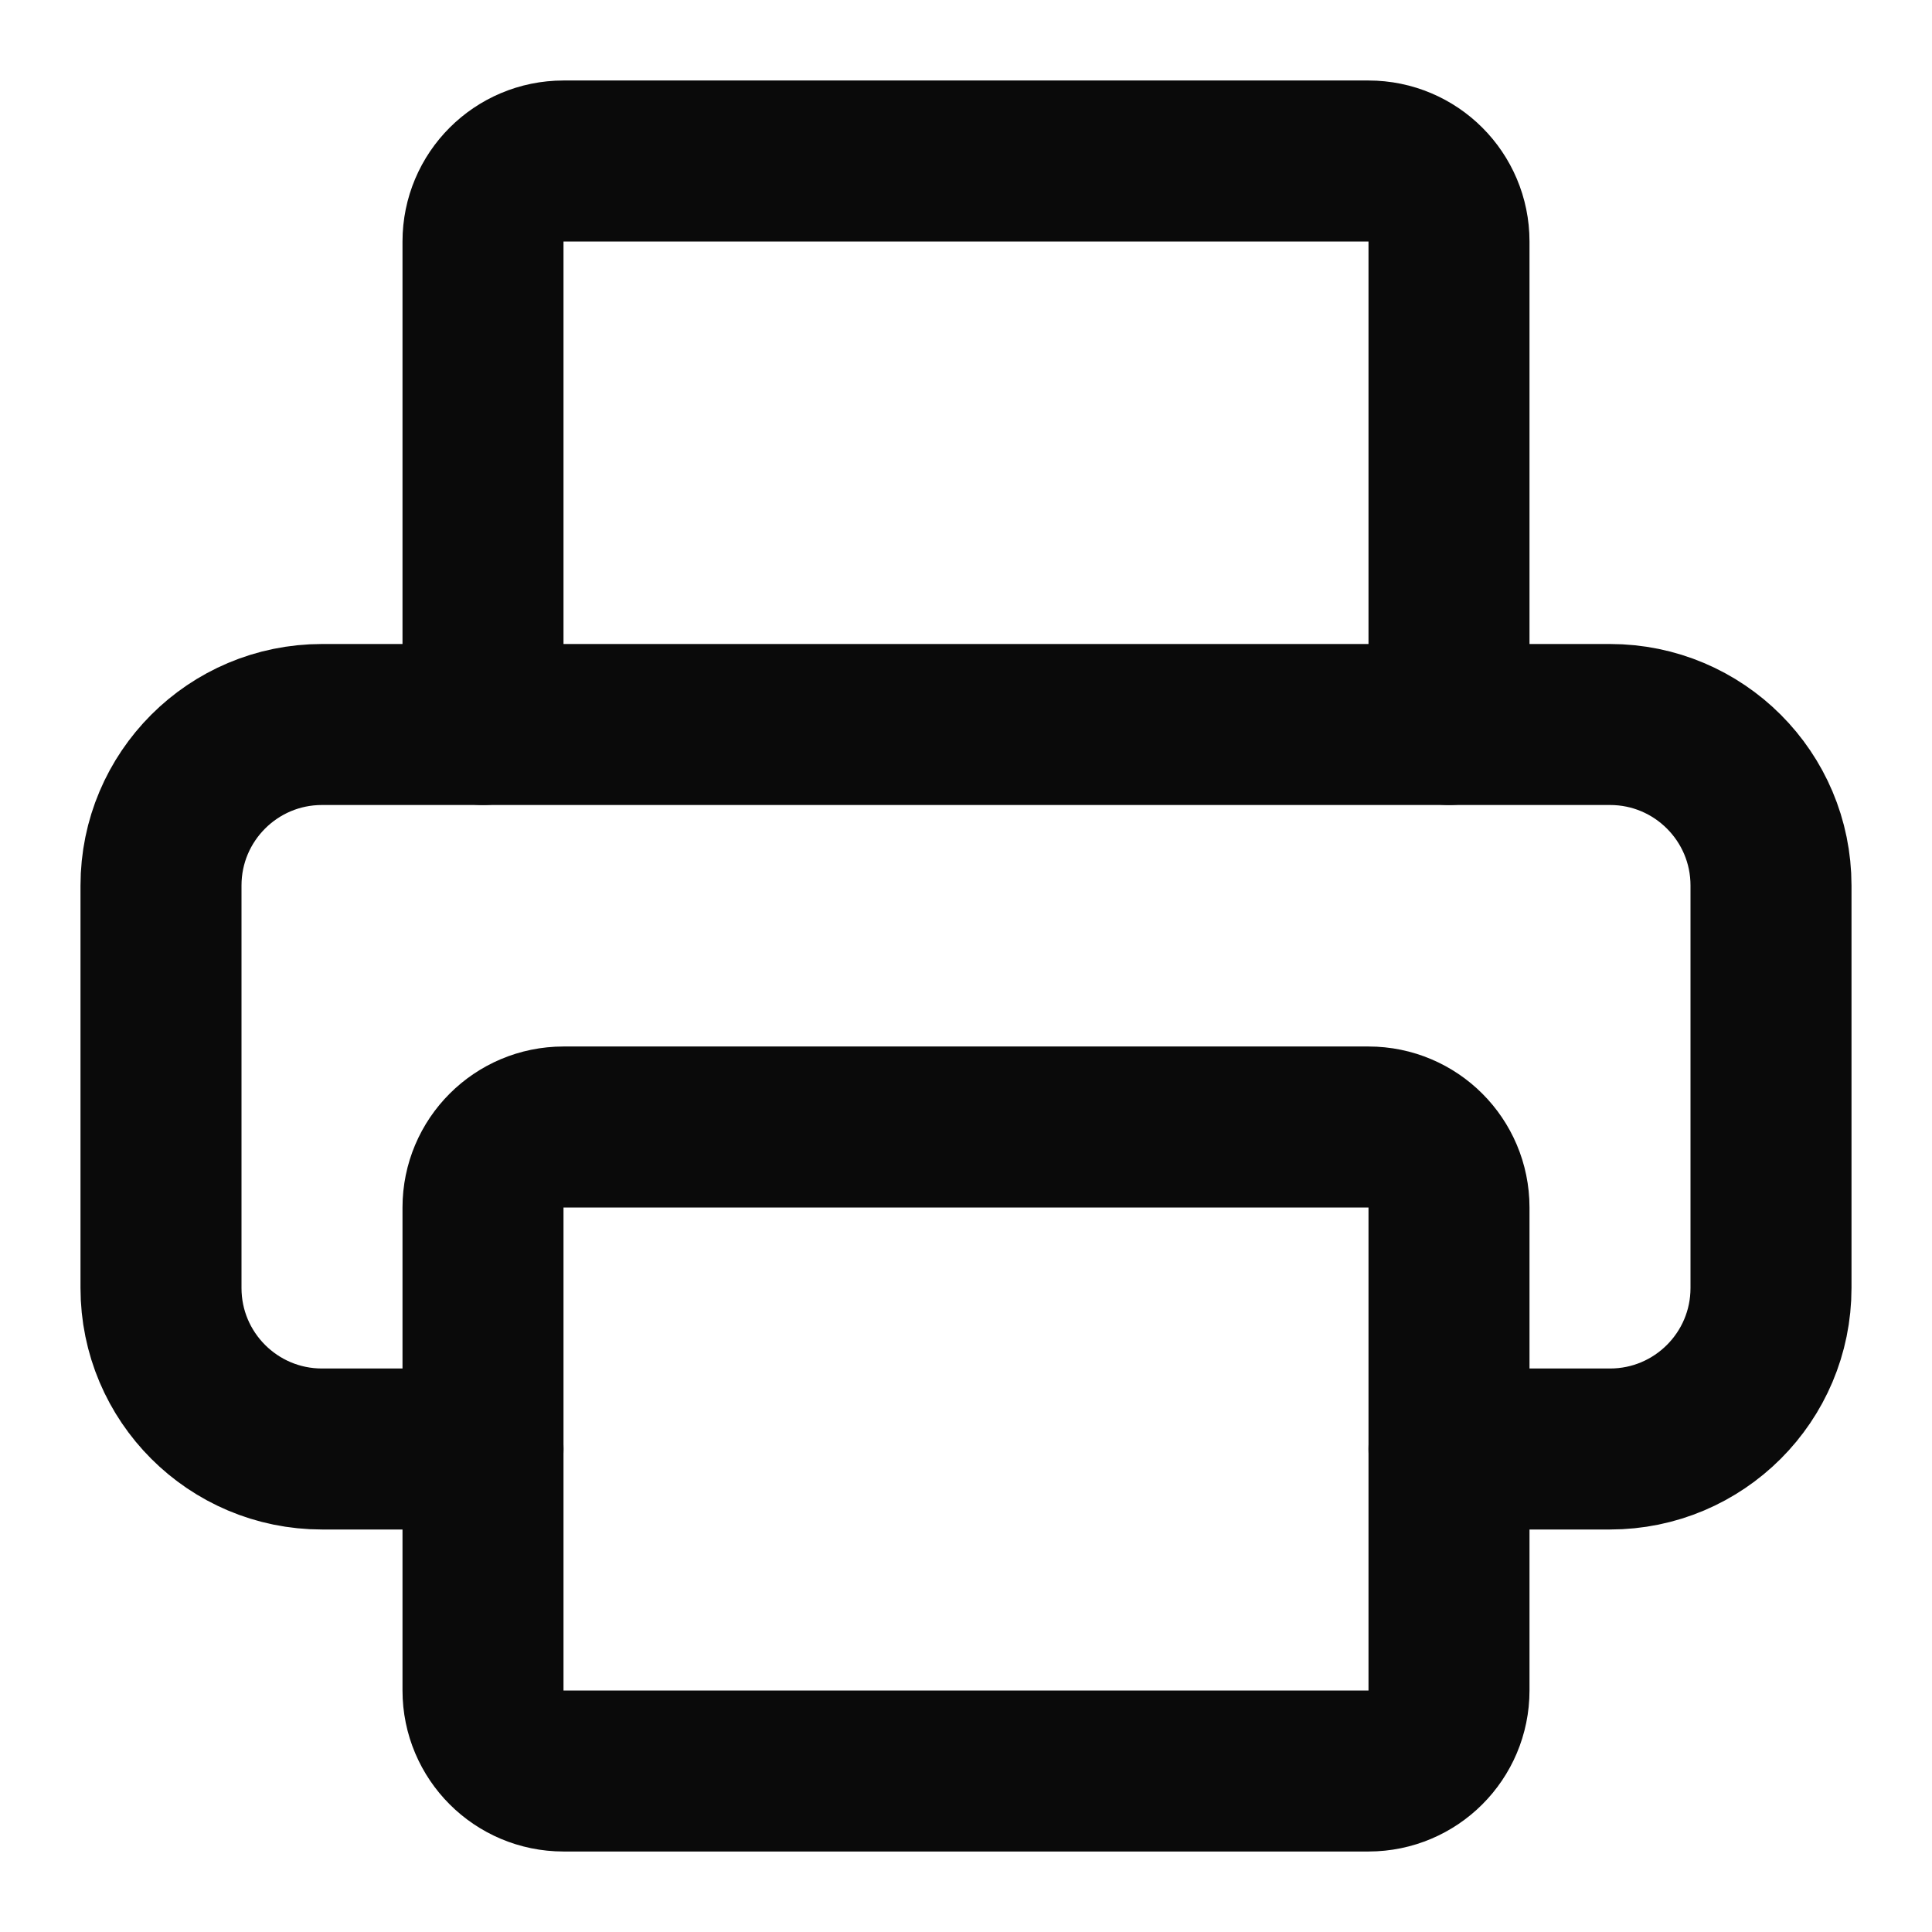
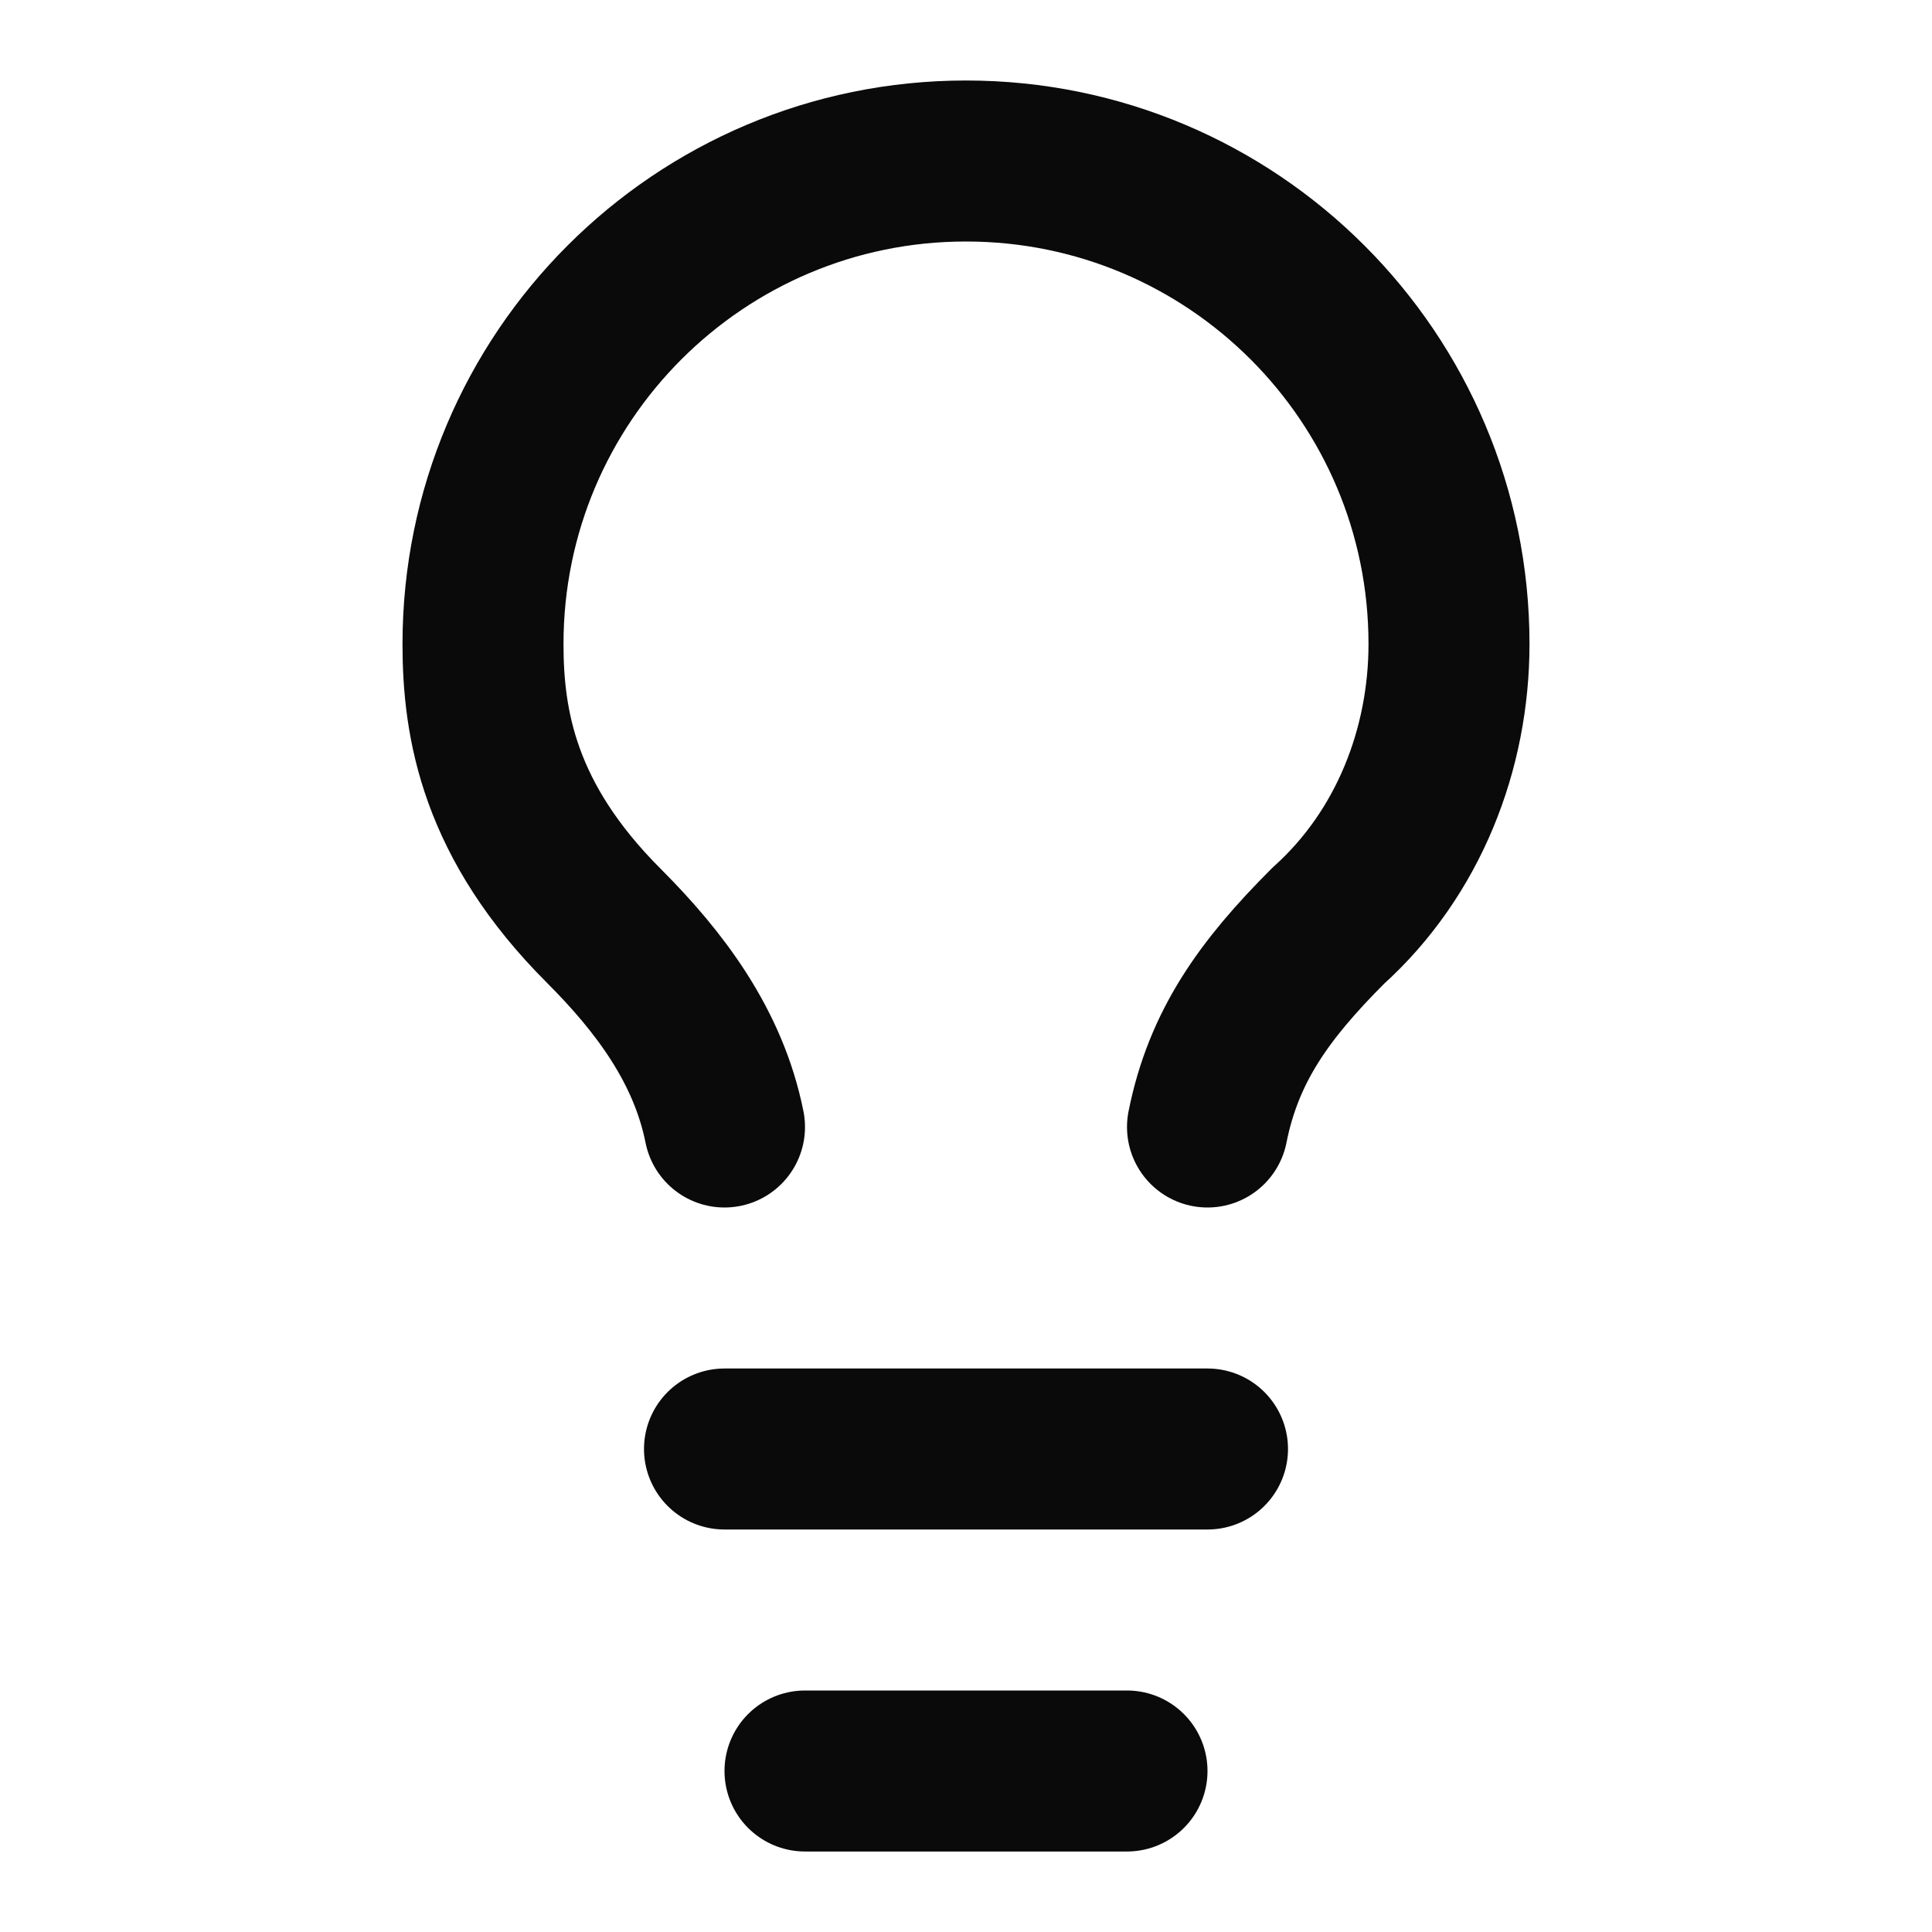
<svg xmlns="http://www.w3.org/2000/svg" width="32" height="32" viewBox="0 0 24 24" fill="none" stroke="#0a0a0a" stroke-width="2" stroke-linecap="round" stroke-linejoin="round">
-   <path d="M6 18H4a2 2 0 0 1-2-2v-5a2 2 0 0 1 2-2h16a2 2 0 0 1 2 2v5a2 2 0 0 1-2 2h-2" />
-   <path d="M6 9V3a1 1 0 0 1 1-1h10a1 1 0 0 1 1 1v6" />
-   <rect x="6" y="14" width="12" height="8" rx="1" />
+   <path d="M15 14c.2-1 .7-1.7 1.5-2.5 1-.9 1.5-2.2 1.5-3.5A6 6 0 0 0 6 8c0 1 .2 2.2 1.5 3.5.7.7 1.3 1.5 1.5 2.5" />
+   <path d="M9 18h6" />
+   <path d="M10 22h4" />
</svg>
